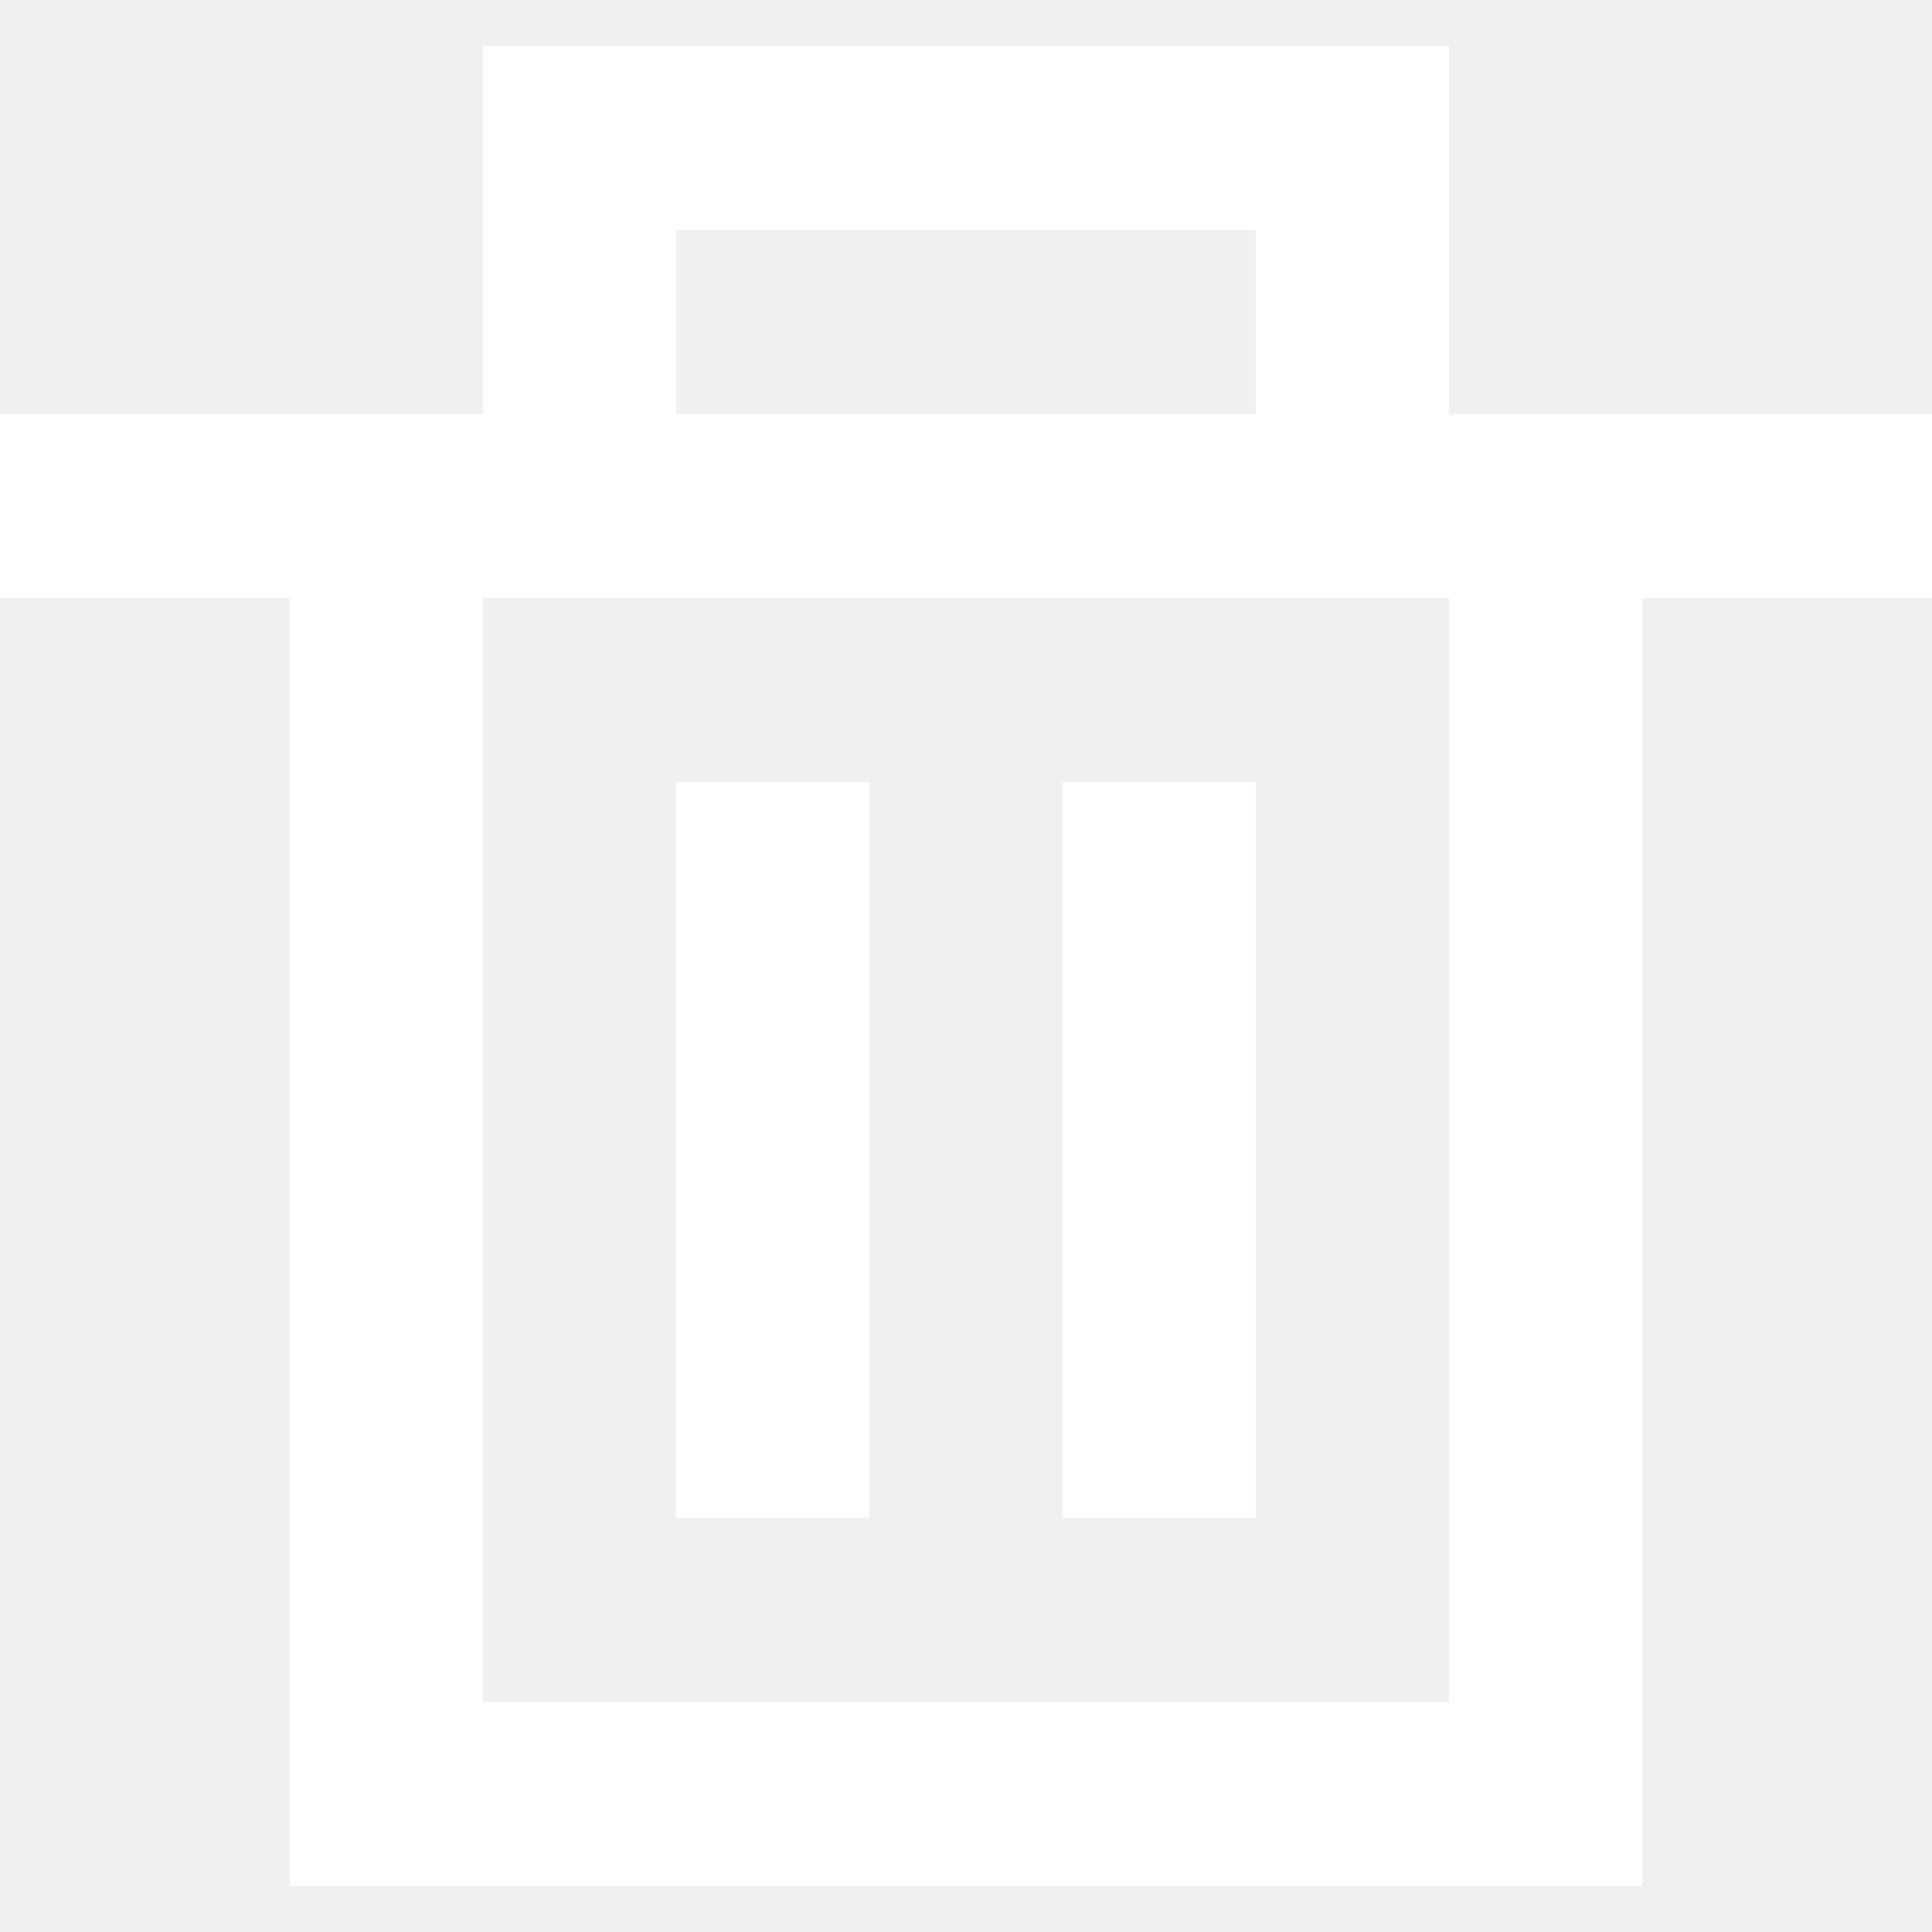
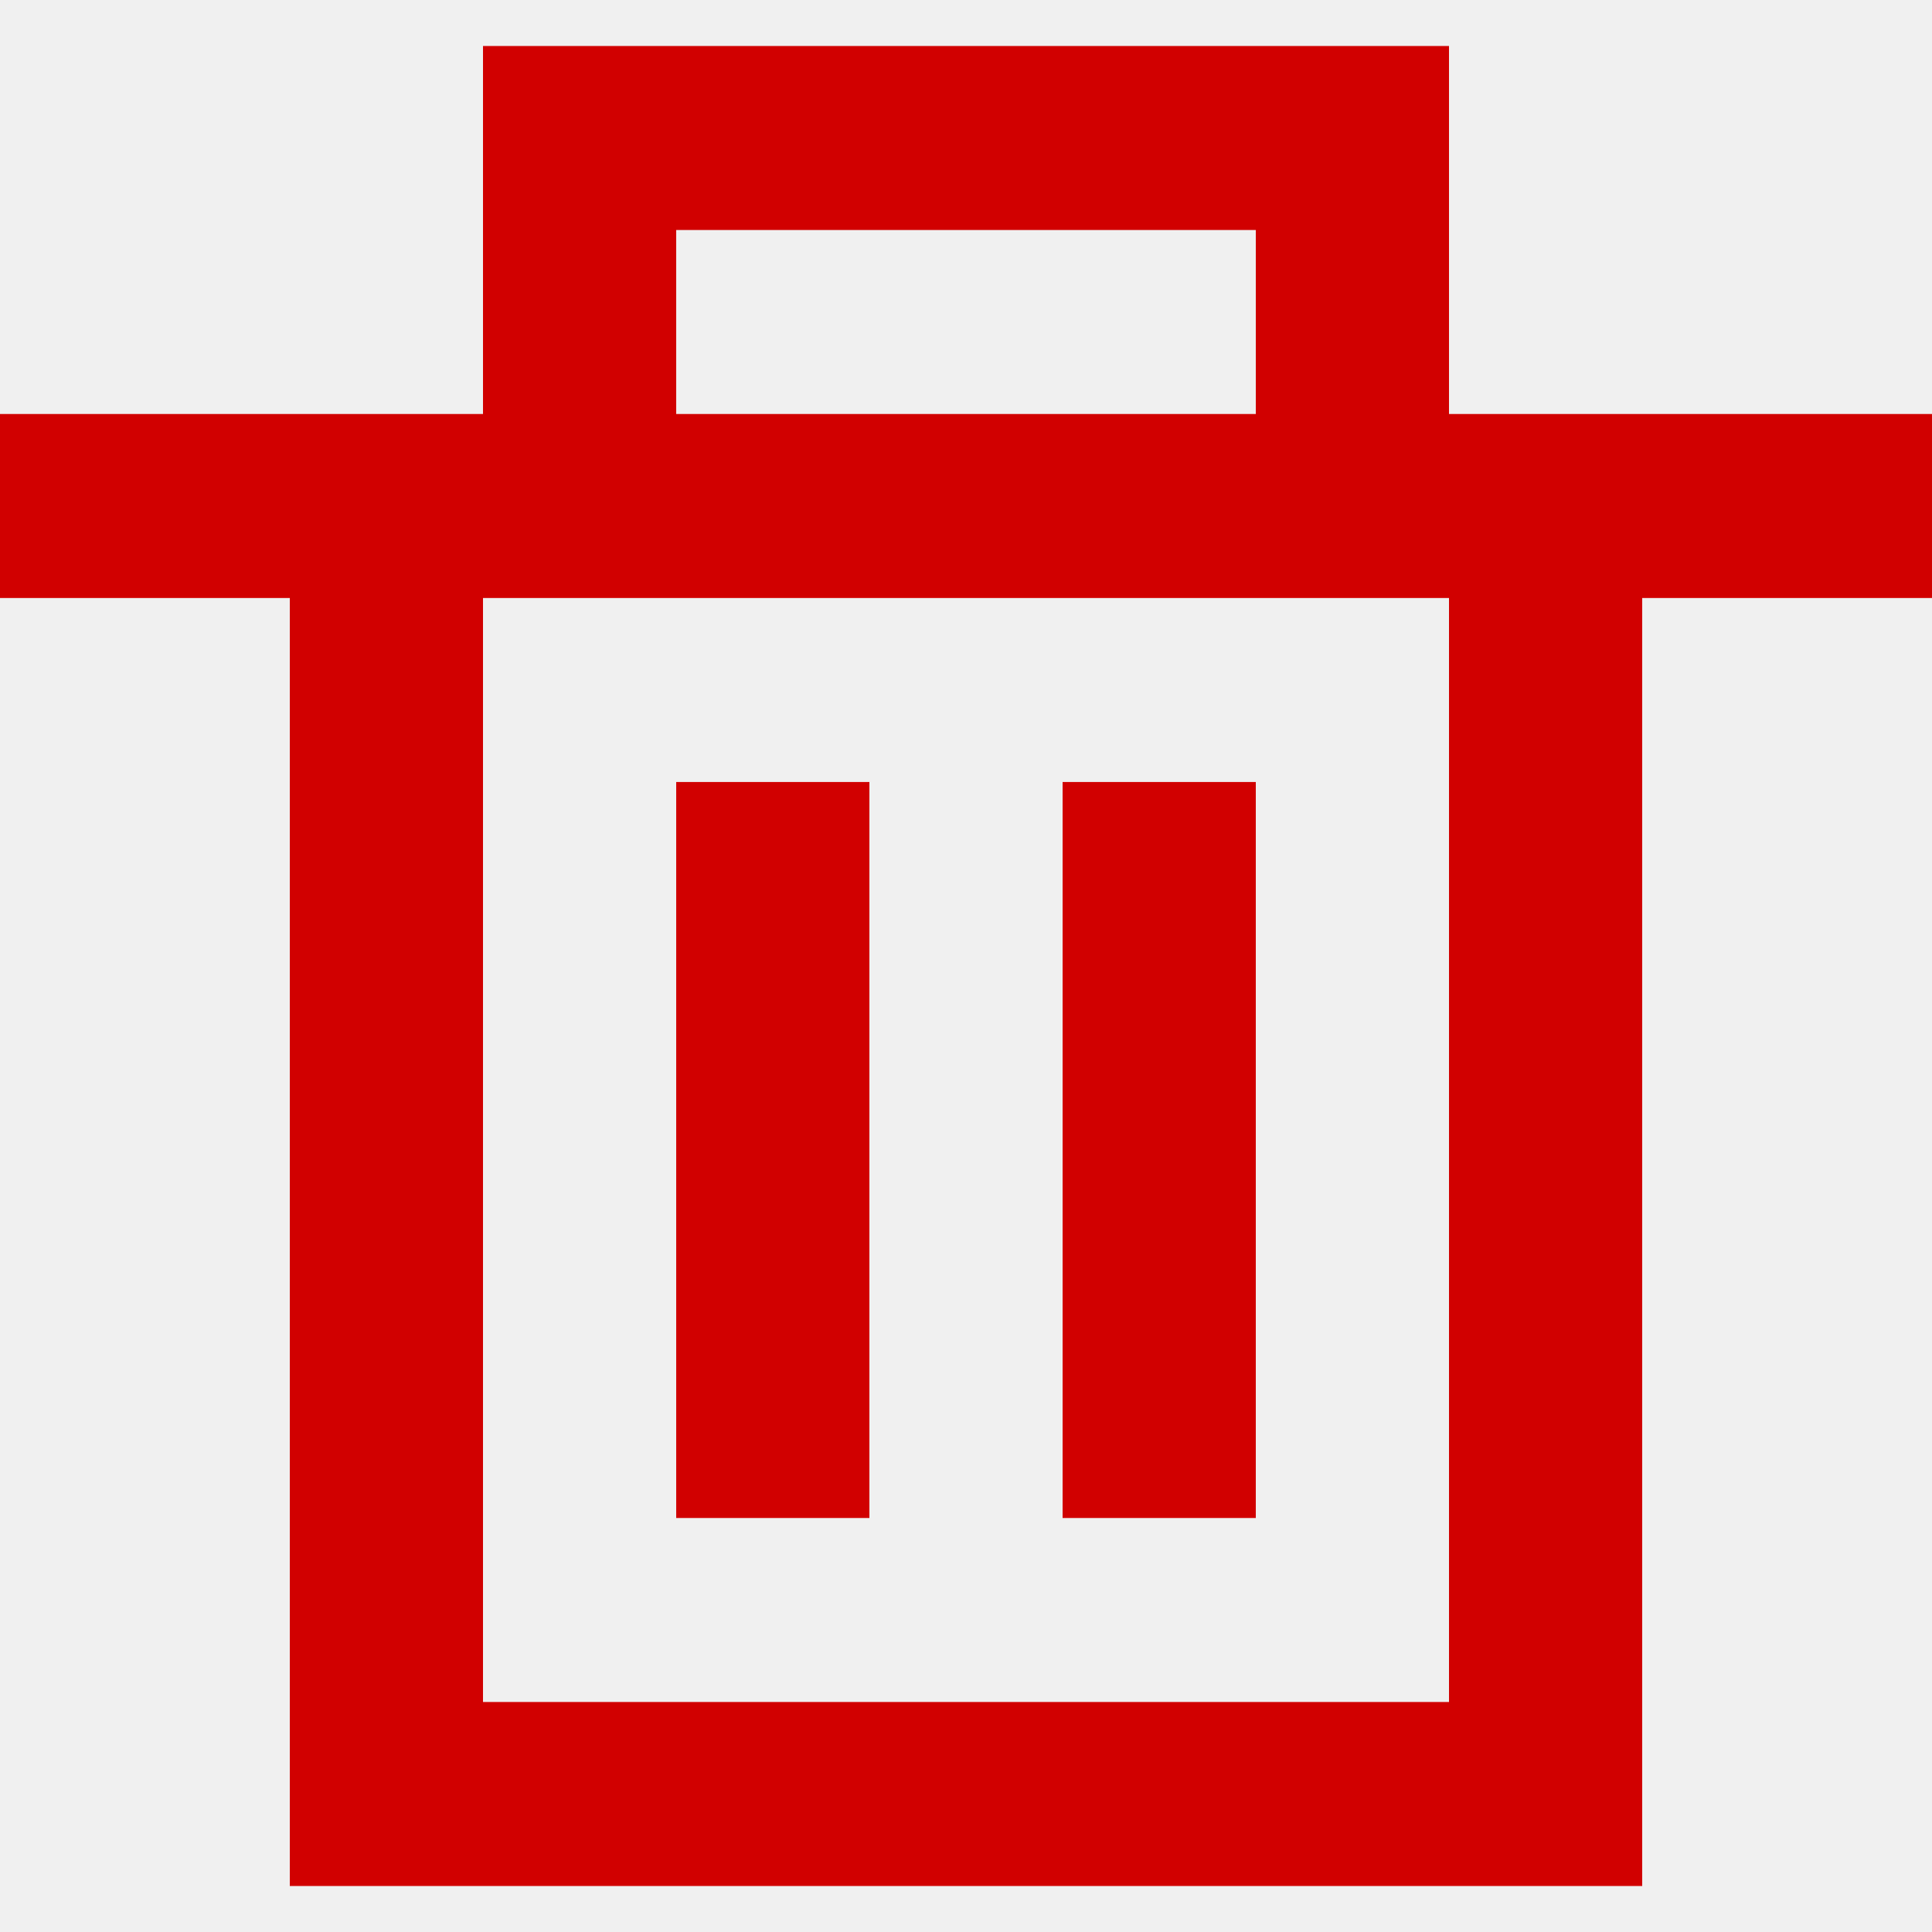
<svg xmlns="http://www.w3.org/2000/svg" width="800px" height="800px" viewBox="0 -0.5 21 21" version="1.1">
  <defs>

</defs>
  <g id="Page-1" stroke="none" stroke-width="1" fill="none" fill-rule="evenodd">
-     <g id="Dribbble-Light-Preview" transform="translate(-179, -360)" fill="#ffffff">
+     <g id="Dribbble-Light-Preview" transform="translate(-179, -360)" fill="#d10000">
      <g id="icons" transform="translate(56, 160)">
        <path d="M130.35,216 L132.45,216 L132.45,208 L130.35,208 L130.35,216 Z M134.55,216 L136.65,216 L136.65,208 L134.55,208 L134.55,216 Z M128.25,218 L138.75,218 L138.75,206 L128.25,206 L128.25,218 Z M130.35,204 L136.65,204 L136.65,202 L130.35,202 L130.35,204 Z M138.75,204 L138.75,200 L128.25,200 L128.25,204 L123,204 L123,206 L126.15,206 L126.15,220 L140.85,220 L140.85,206 L144,206 L144,204 L138.75,204 Z" id="delete-[#1487]">

</path>
      </g>
    </g>
  </g>
</svg>
